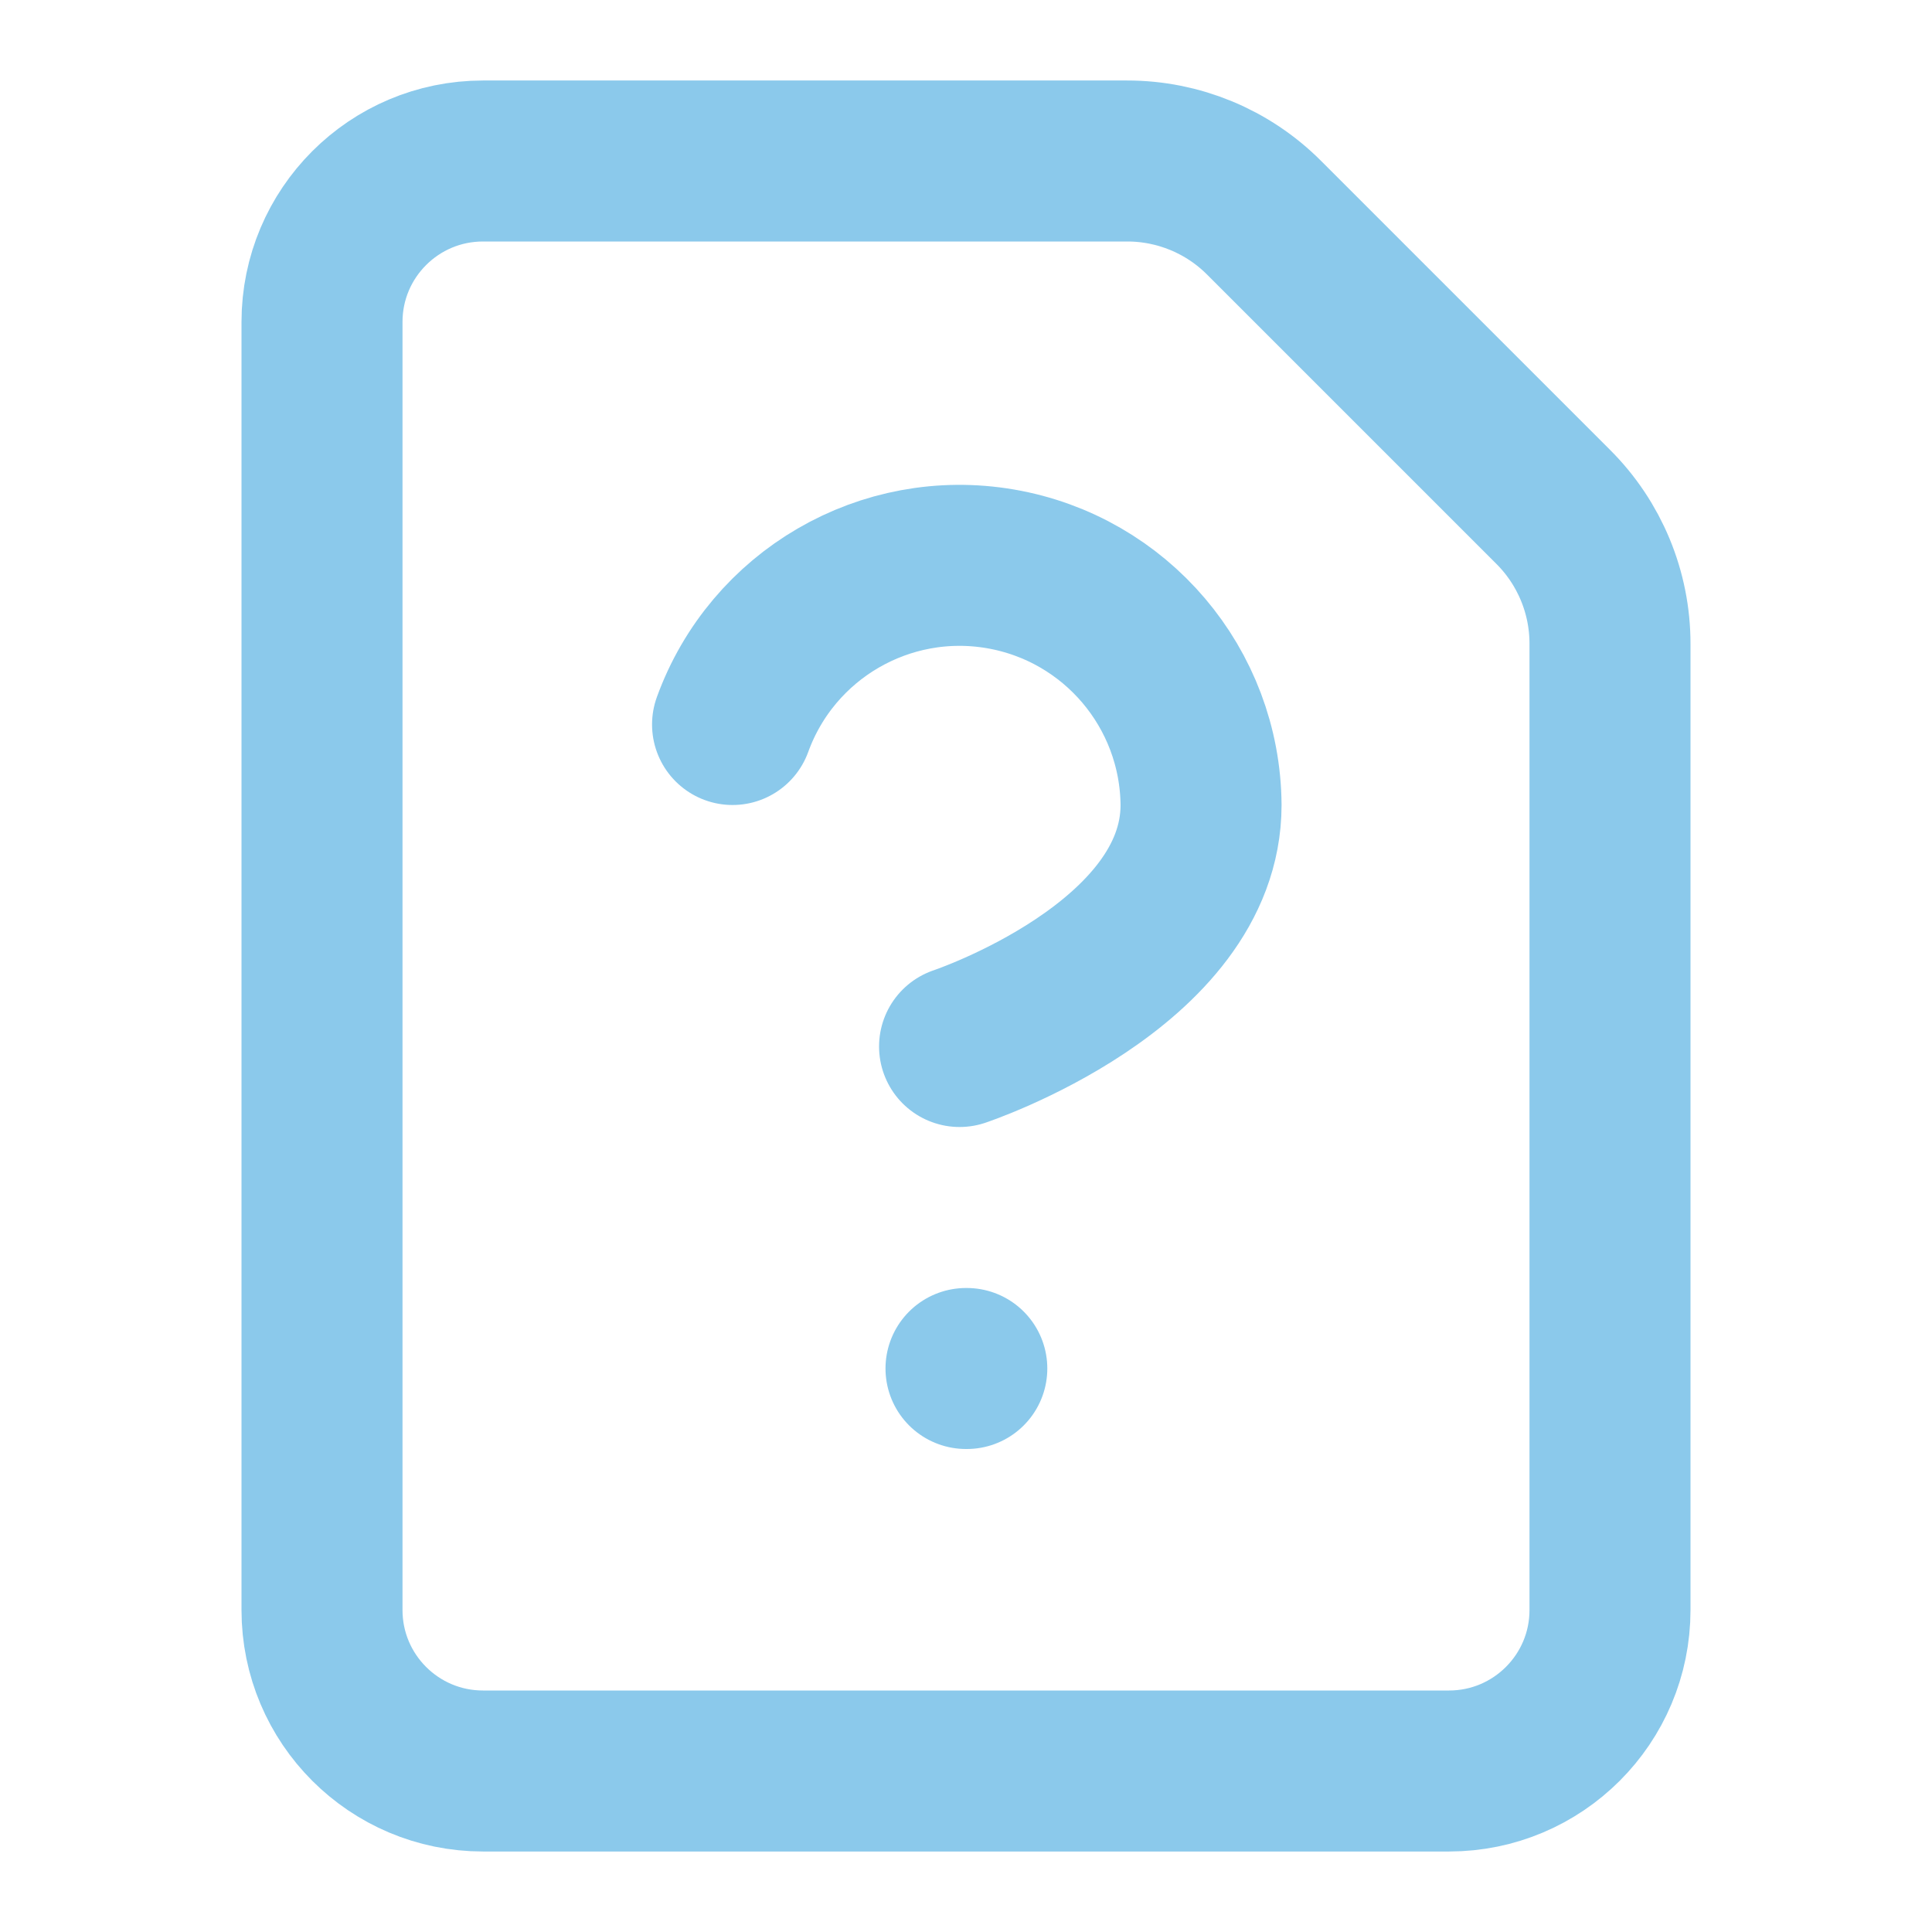
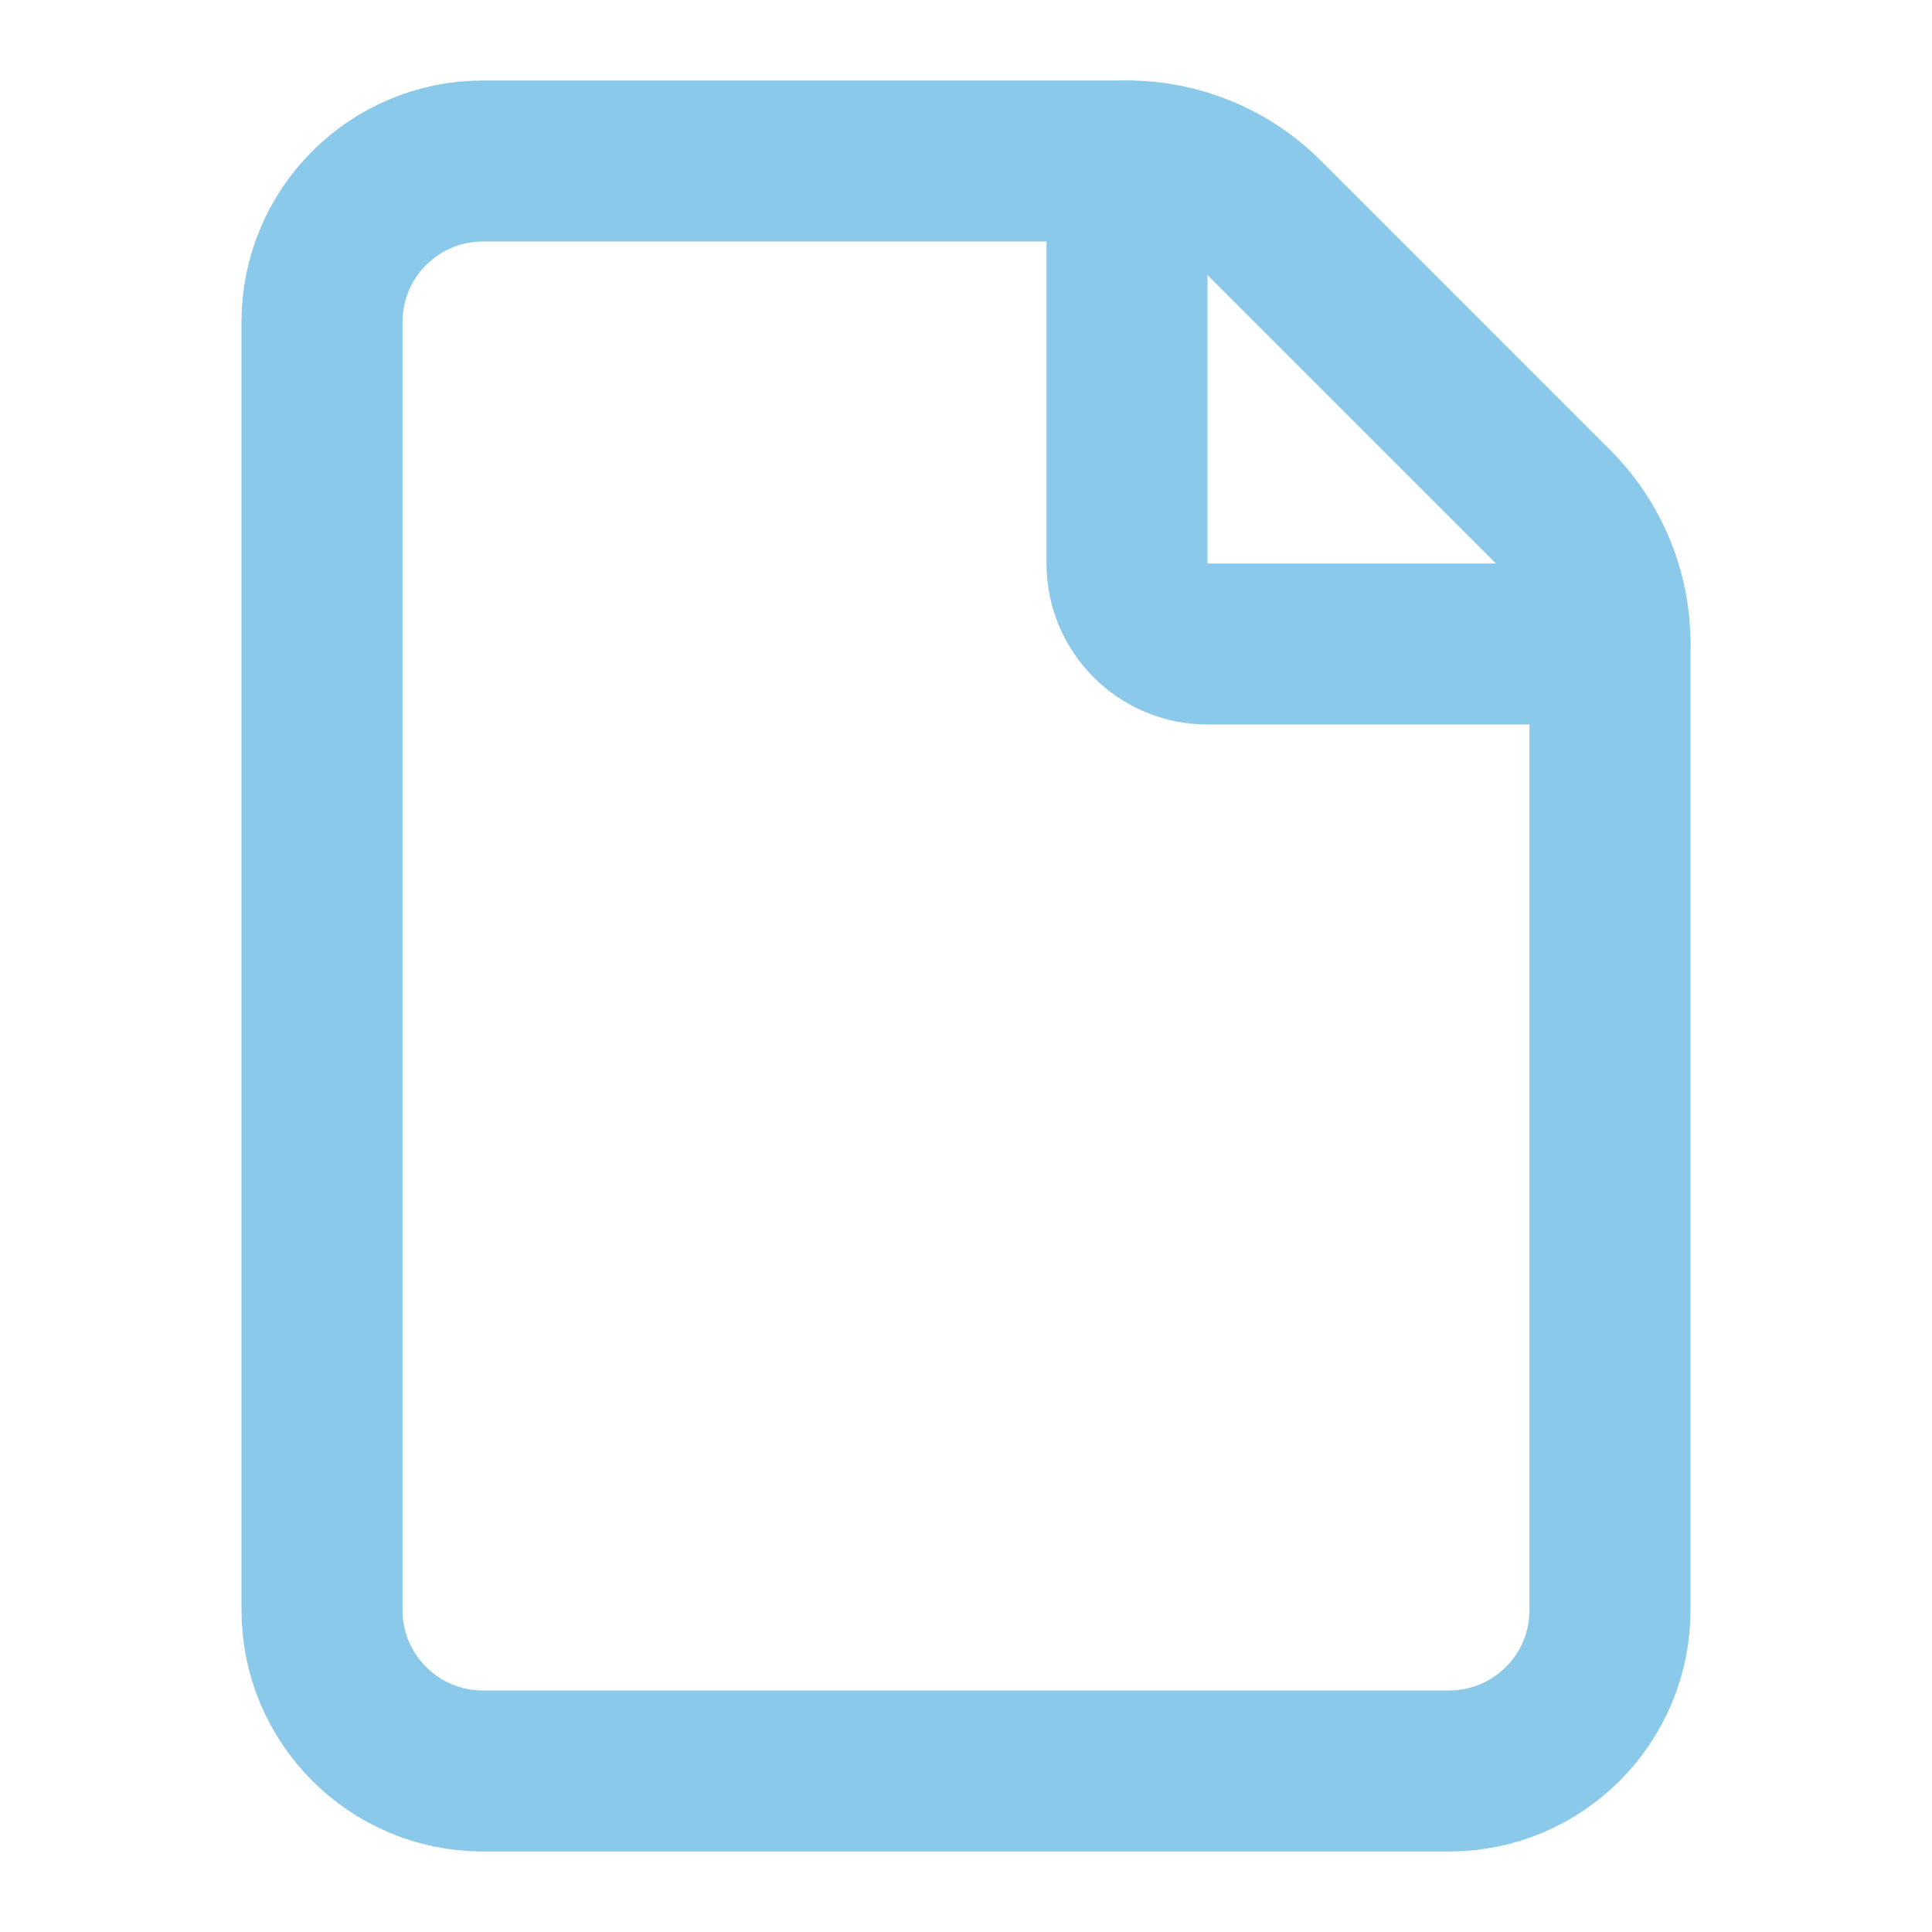
<svg xmlns="http://www.w3.org/2000/svg" width="24" height="24" viewBox="0 0 24 24" fill="none" stroke="#8bc9eb" stroke-width="2" stroke-linecap="round" stroke-linejoin="round">
  <path d="M6 22a2 2 0 0 1-2-2V4a2 2 0 0 1 2-2h8a2.4 2.4 0 0 1 1.704.706l3.588 3.588A2.4 2.4 0 0 1 20 8v12a2 2 0 0 1-2 2z" />
-   <path d="M12 17h.01" />
-   <path d="M9.1 9a3 3 0 0 1 5.82 1c0 2-3 3-3 3" />
+   <path d="M14 2v5a1 1 0 0 0 1 1h5" />
</svg>
